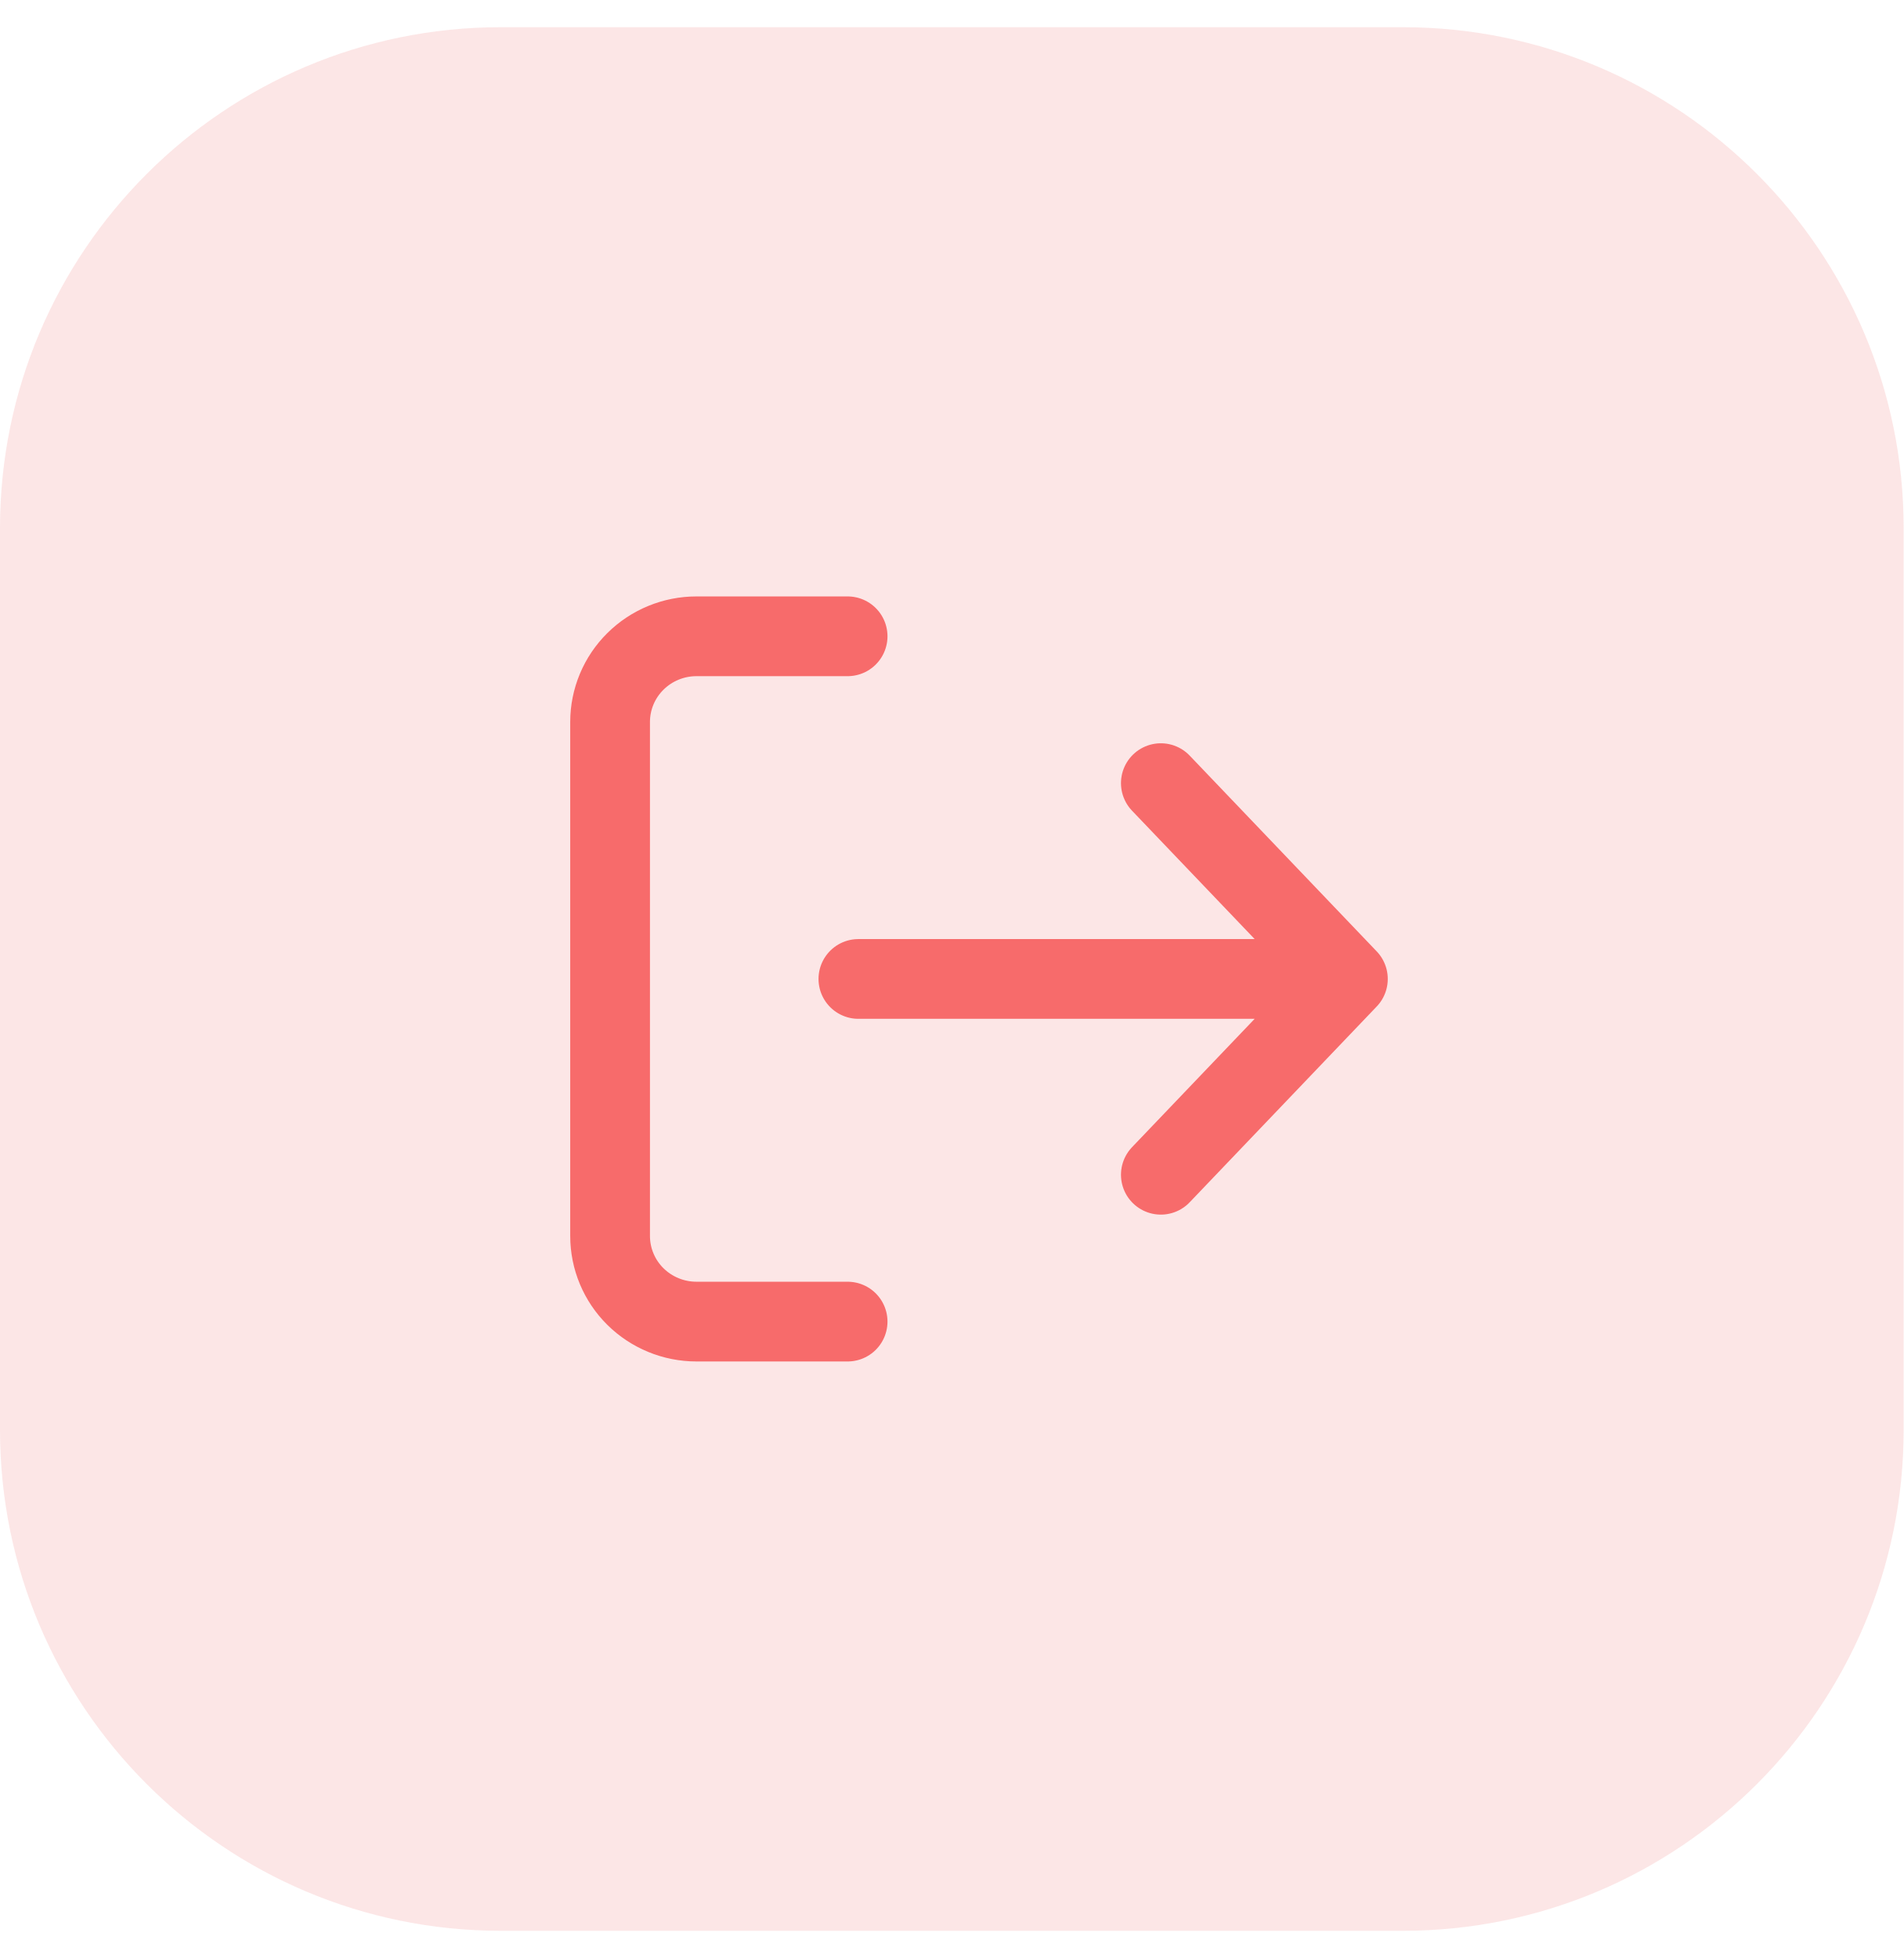
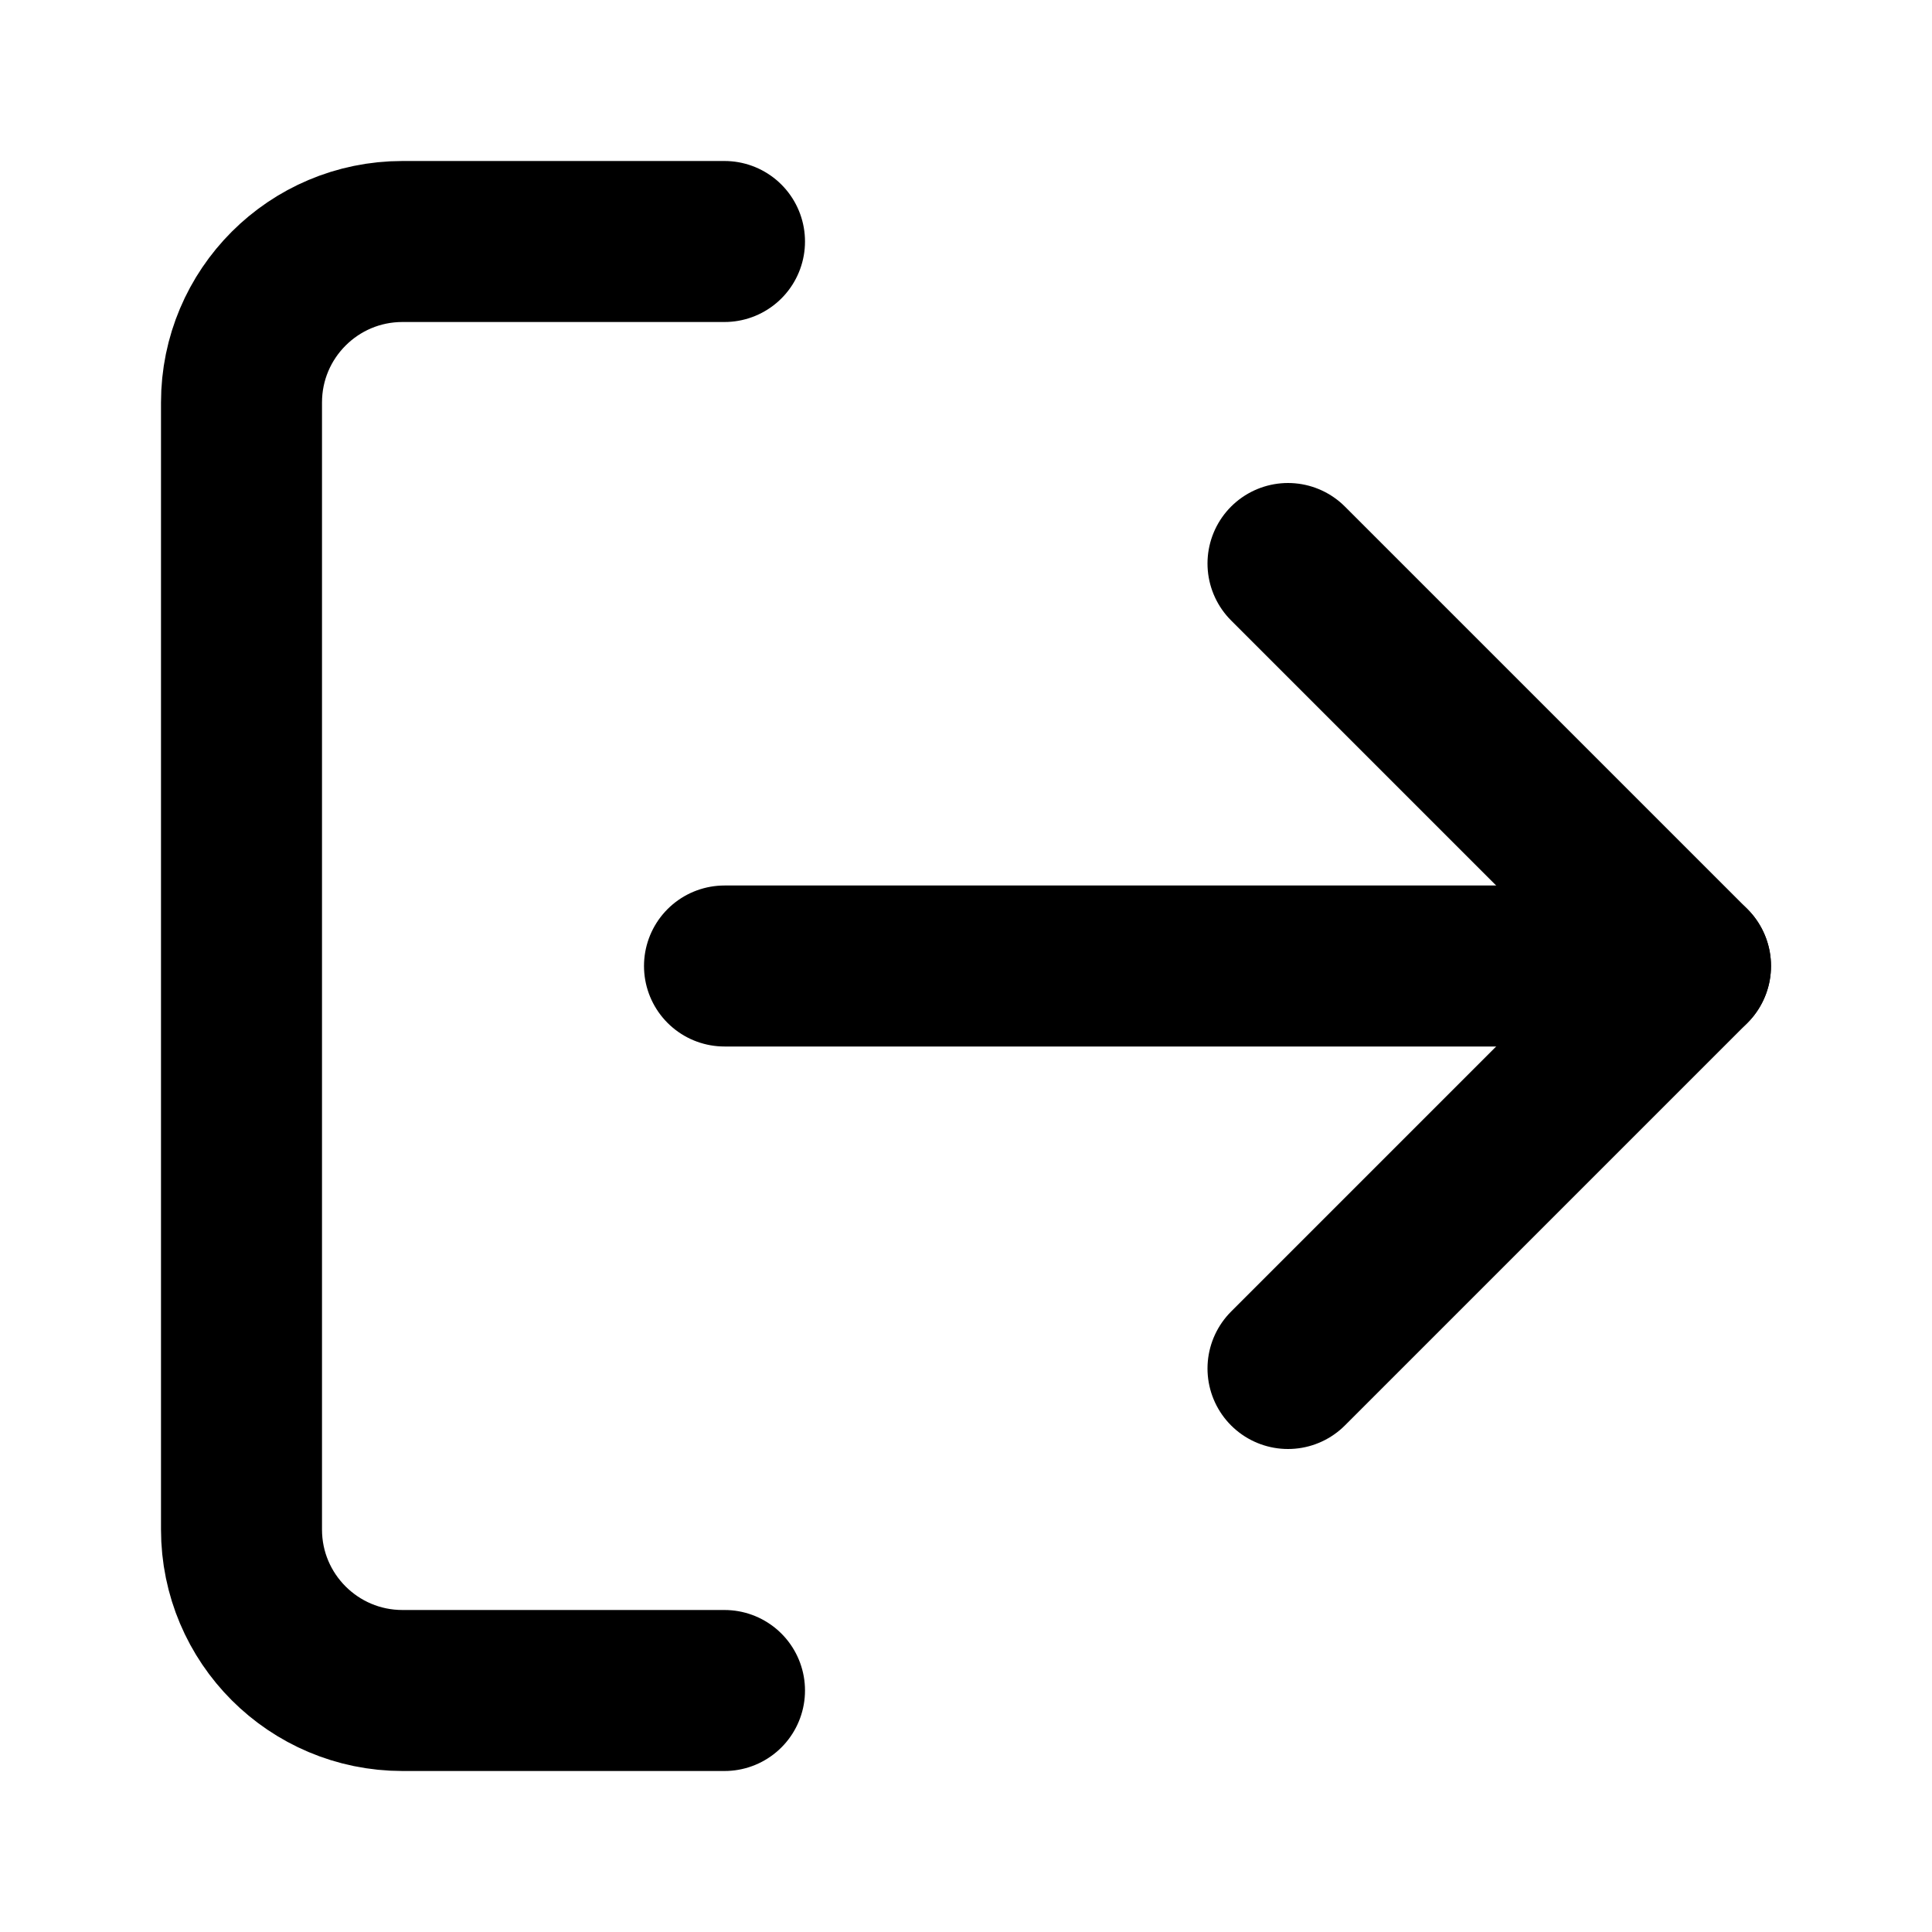
- <svg xmlns="http://www.w3.org/2000/svg" width="35" height="36" viewBox="0 0 35 36" fill="none">
-   <rect y="0.5" width="35" height="35" rx="9.211" fill="#E10202" fill-opacity="0.1" />
-   <path d="M15.584 11.699H12.805C12.384 11.699 11.98 11.865 11.682 12.161C11.384 12.456 11.217 12.857 11.217 13.274V22.724C11.217 23.142 11.384 23.543 11.682 23.838C11.98 24.133 12.384 24.299 12.805 24.299H15.584M15.782 17.999H24.782M24.782 17.999L21.343 14.399M24.782 17.999L21.343 21.599" stroke="#F76B6B" stroke-width="1.466" stroke-linecap="round" stroke-linejoin="round" />
+ <svg xmlns="http://www.w3.org/2000/svg" width="24" height="24" viewBox="0 0 24 24" fill="none" stroke="currentColor" stroke-width="2" stroke-linecap="round" stroke-linejoin="round">
+   <path d="m16 17 5-5-5-5" />
+   <path d="M21 12H9" />
+   <path d="M9 21H5a2 2 0 0 1-2-2V5a2 2 0 0 1 2-2h4" />
</svg>
